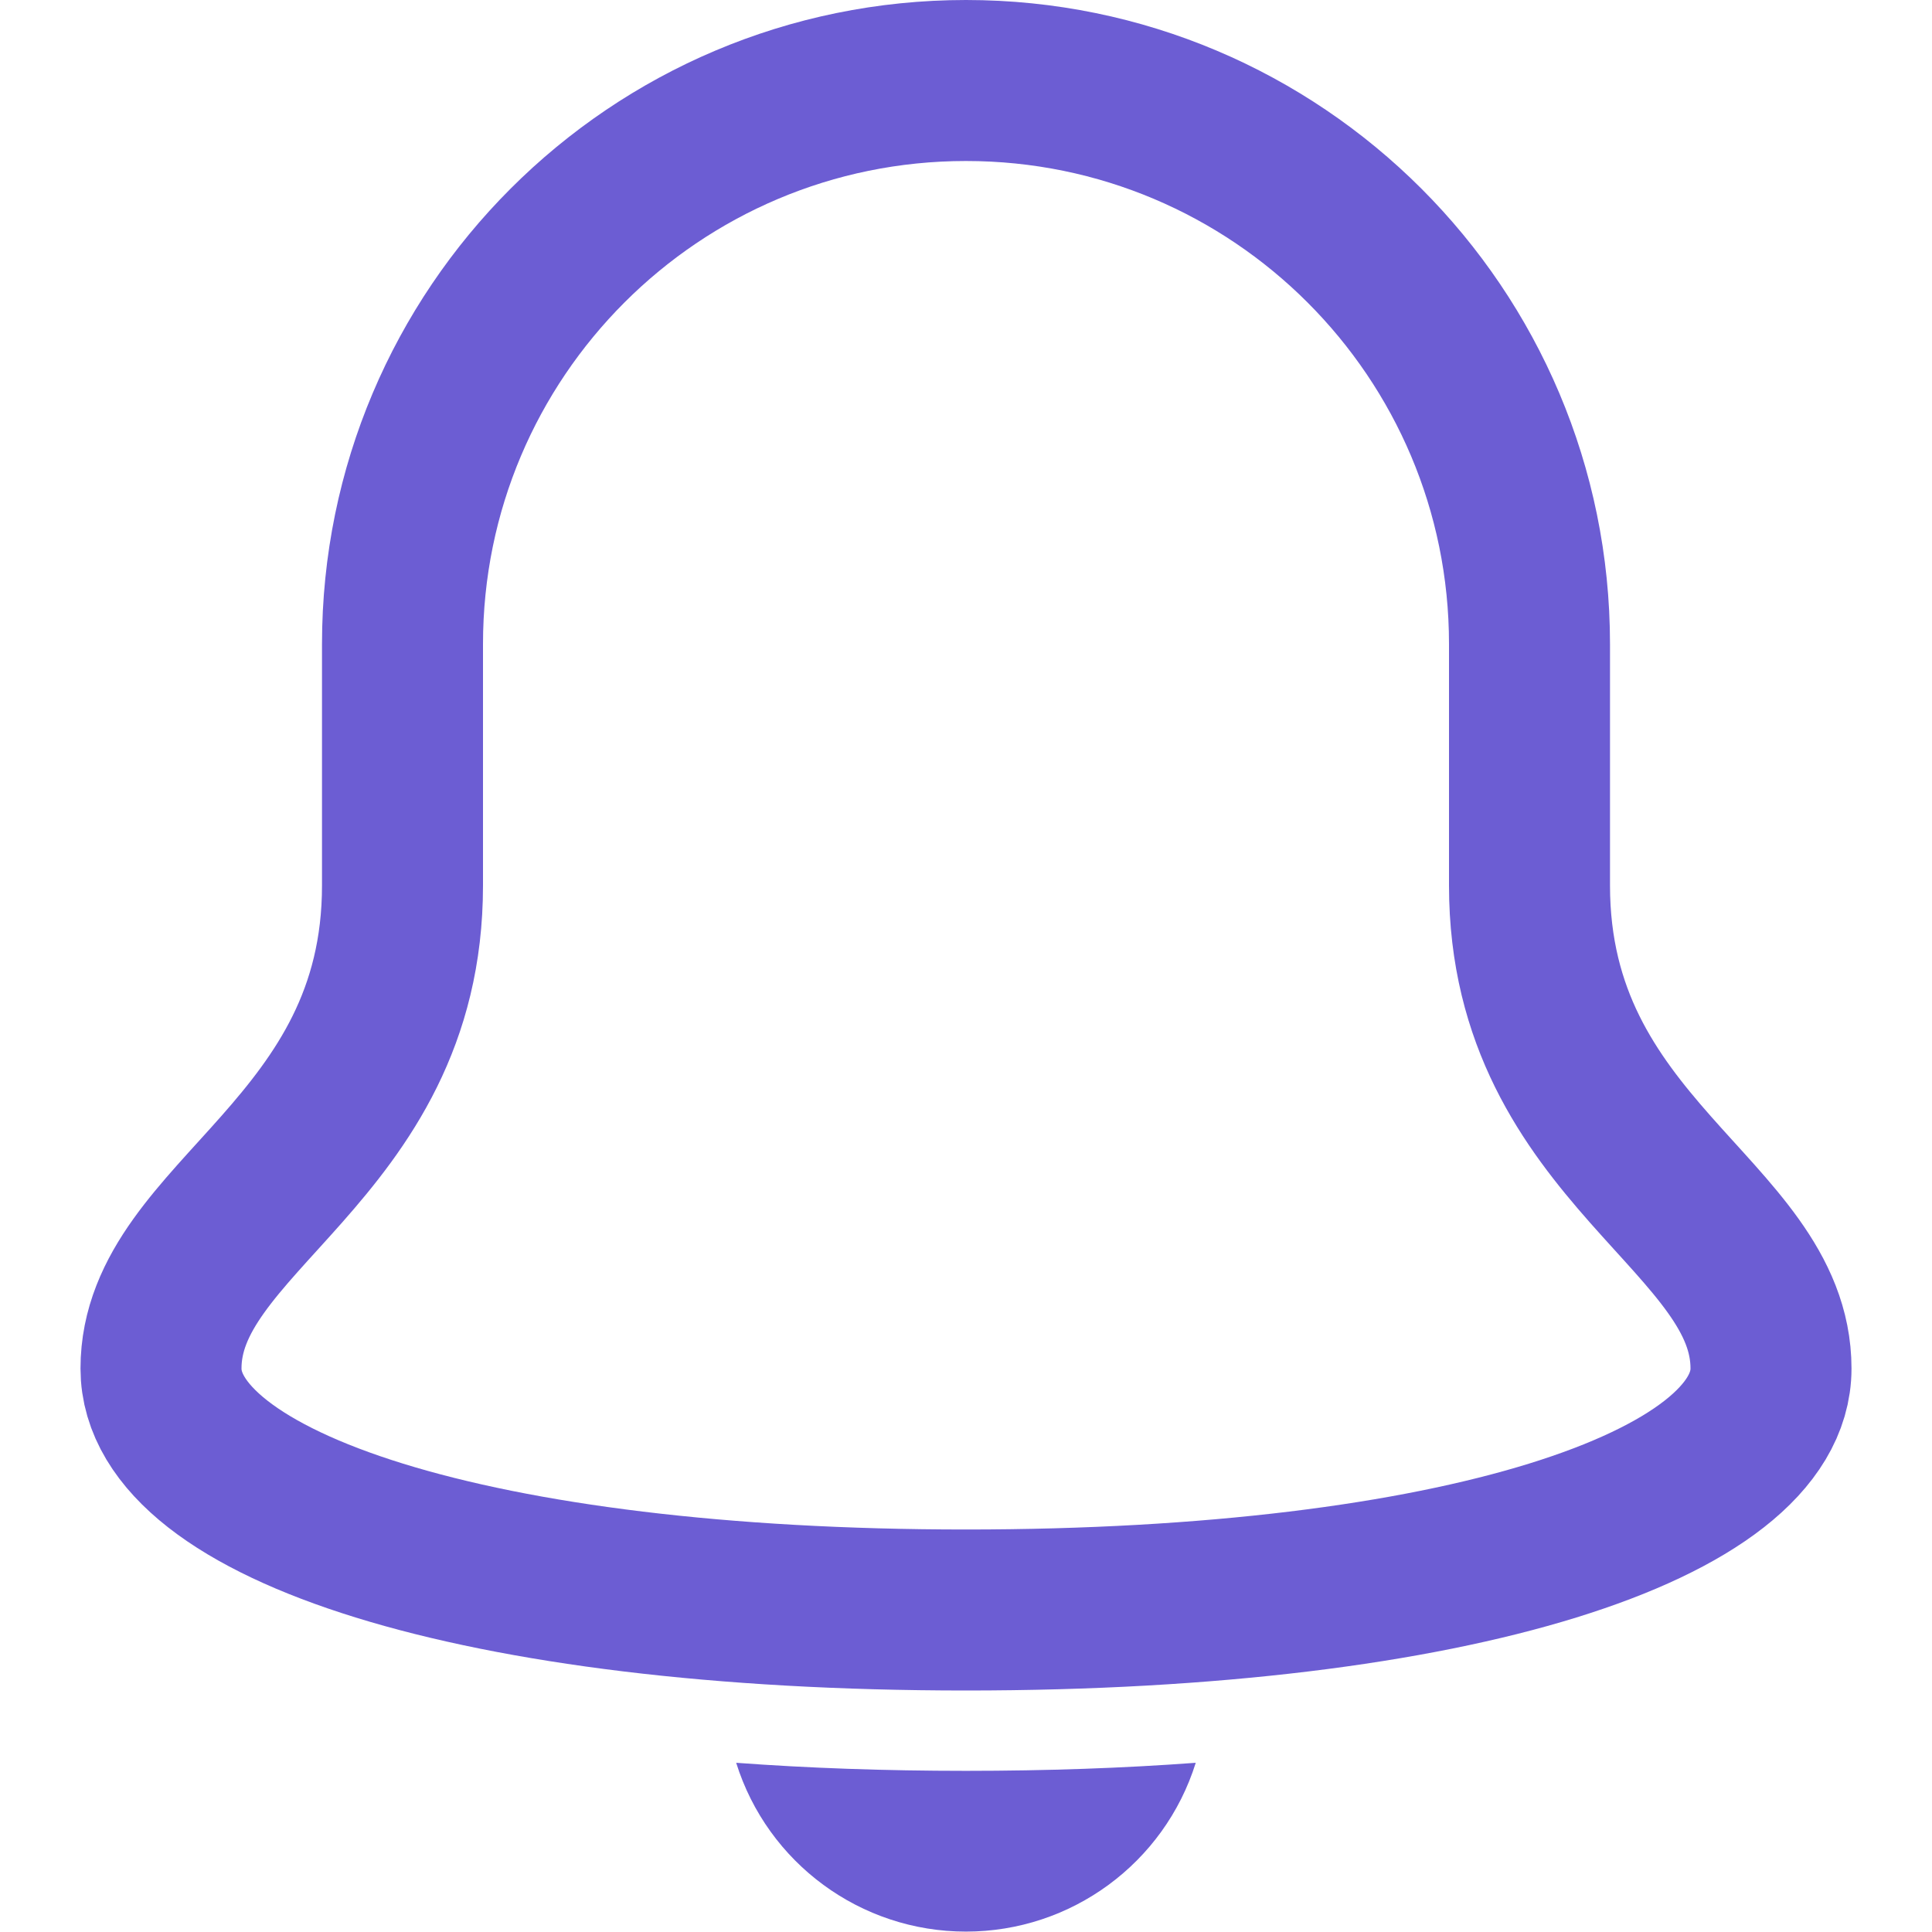
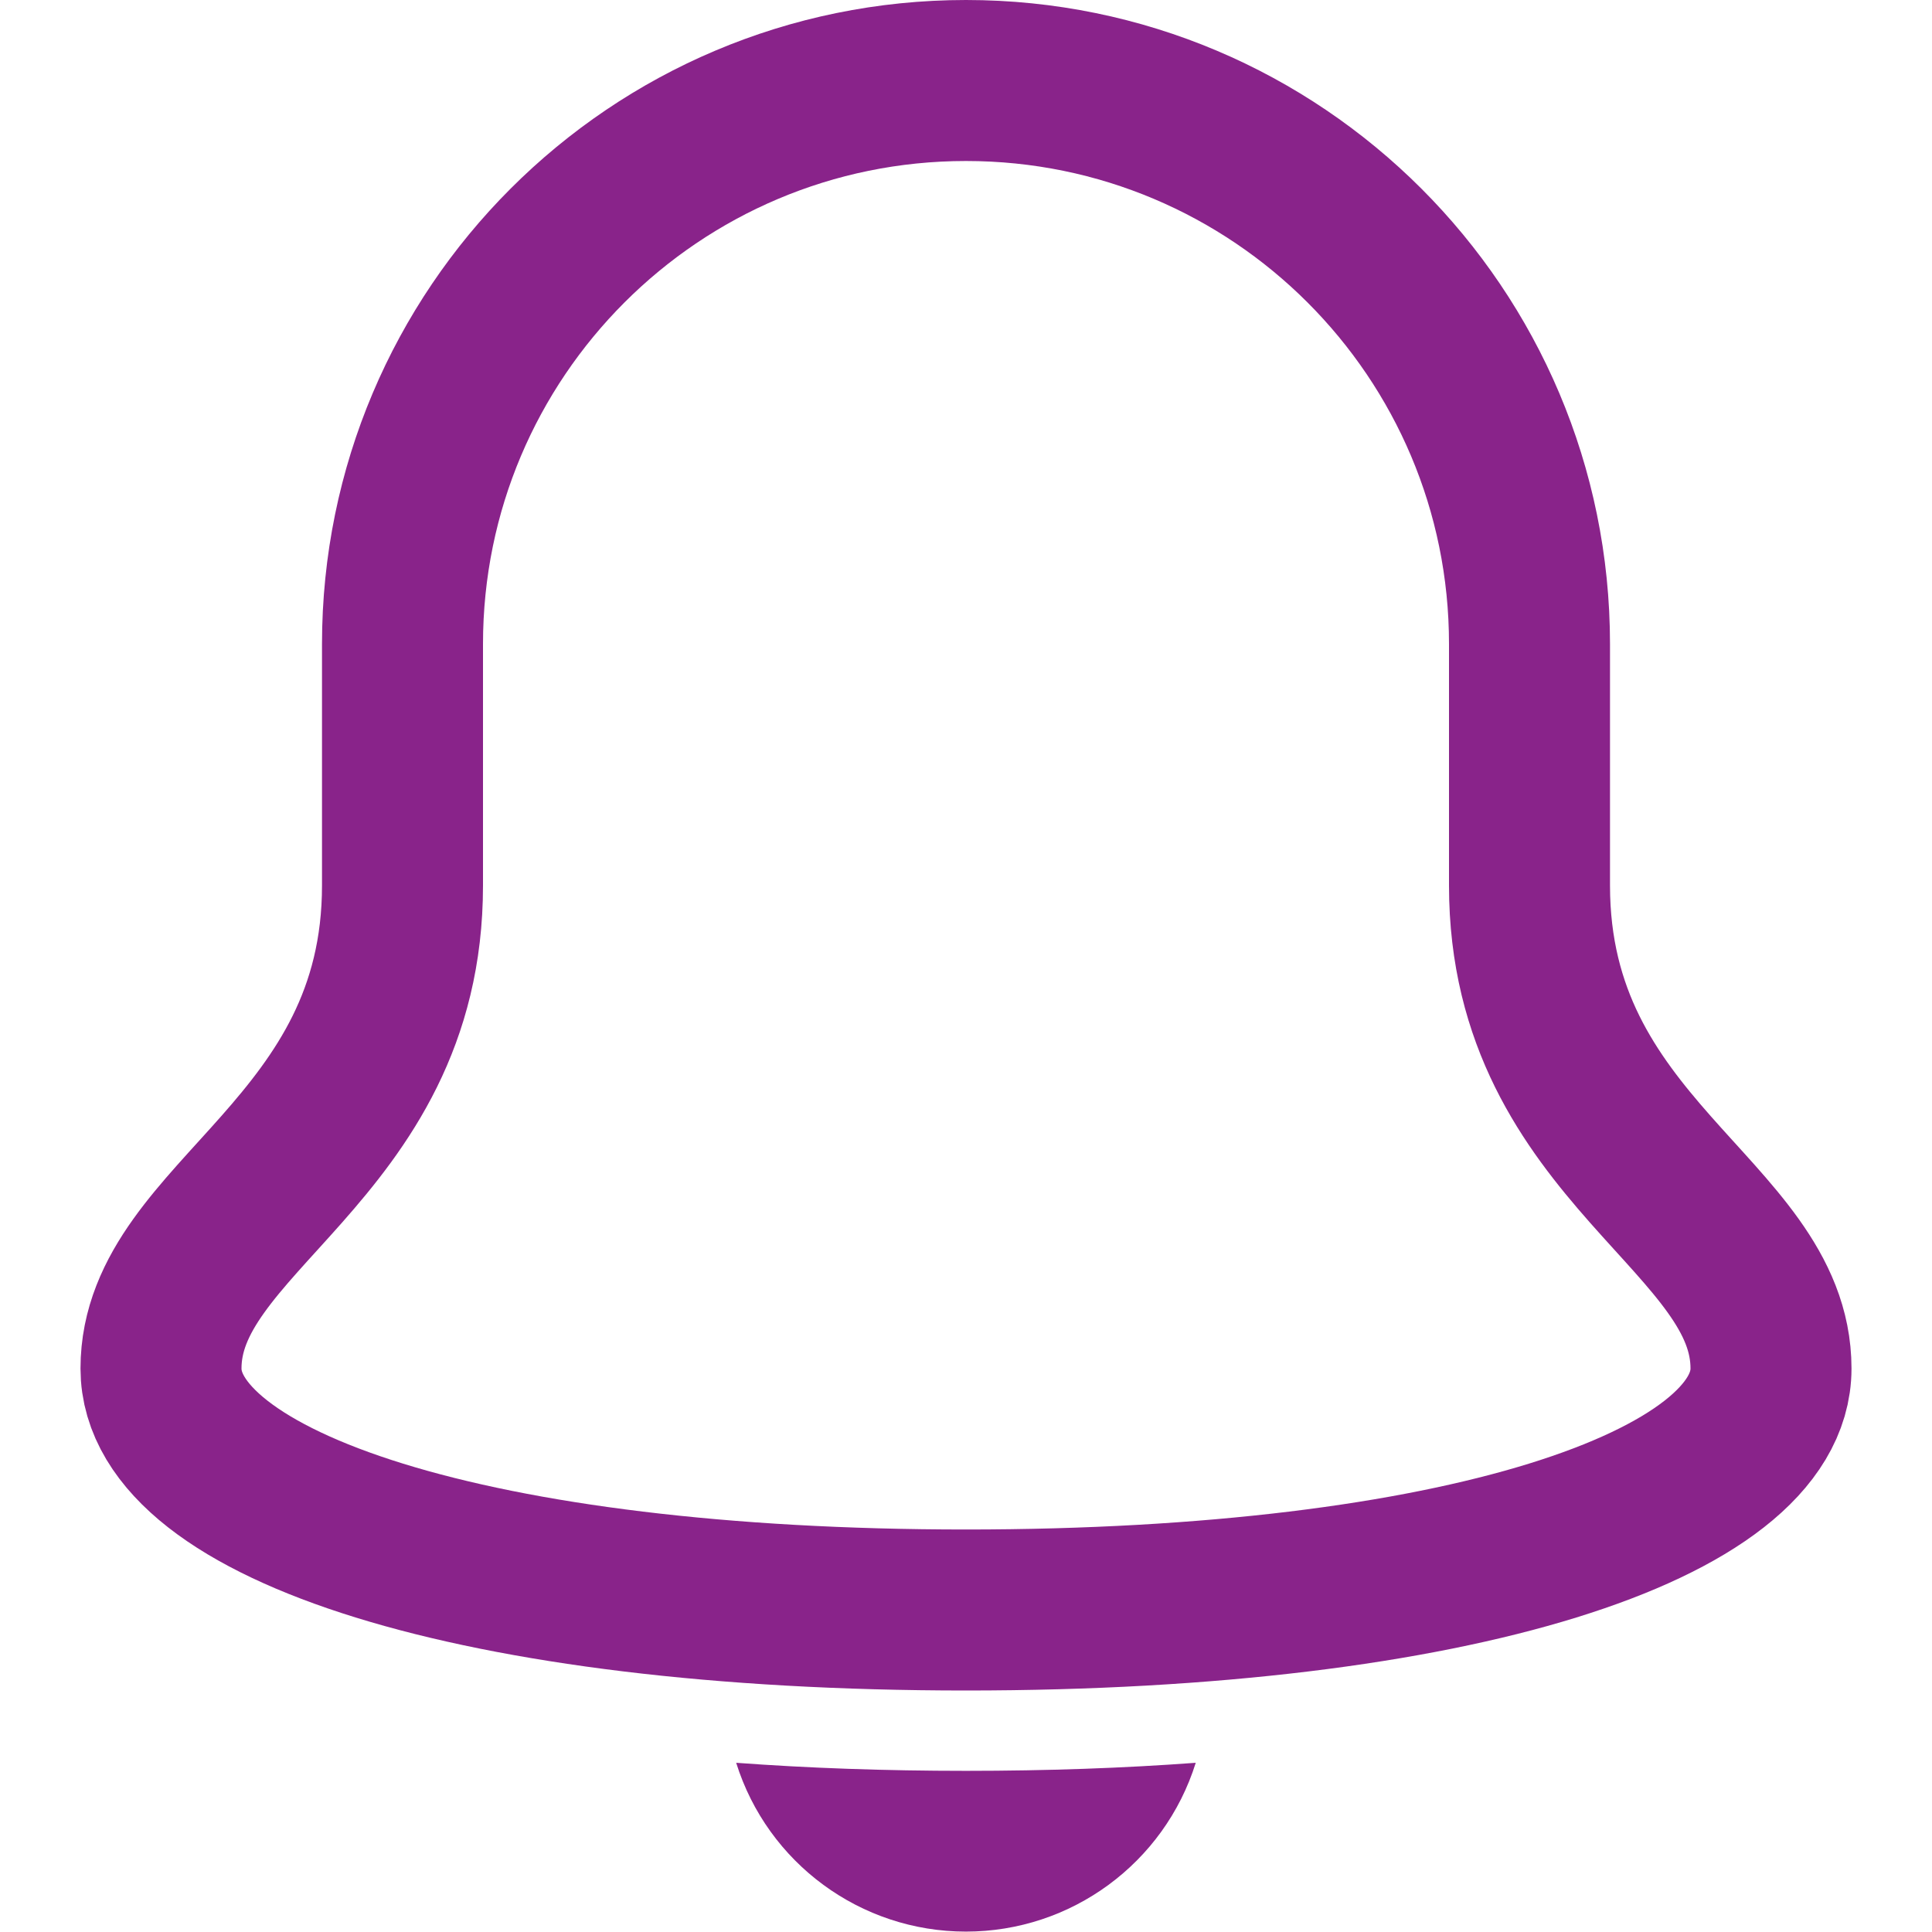
<svg xmlns="http://www.w3.org/2000/svg" width="24" height="24" viewBox="0 0 24 24" fill="none">
-   <path fill-rule="evenodd" clip-rule="evenodd" d="M19 11V8C19 4.134 15.866 1 12 1C8.134 1 5 4.134 5 8V11C5 14.3 2 15.1 2 17C2 18.7 5.9 20 12 20C18.1 20 22 18.7 22 17C22 15.1 19 14.3 19 11Z" stroke="#6C5DD3" stroke-width="2" stroke-linecap="round" stroke-linejoin="round" />
-   <path d="M11.999 21.998C10.989 21.998 10.039 21.964 9.145 21.898C9.536 23.146 10.692 23.995 11.999 23.995C13.307 23.995 14.463 23.146 14.854 21.898C13.96 21.964 13.011 21.998 11.999 21.998Z" fill="#6C5DD3" />
+   <path fill-rule="evenodd" clip-rule="evenodd" d="M19 11V8C19 4.134 15.866 1 12 1C8.134 1 5 4.134 5 8V11C5 14.3 2 15.1 2 17C2 18.7 5.9 20 12 20C18.1 20 22 18.7 22 17C22 15.1 19 14.3 19 11Z" stroke="#89238A" stroke-width="2" stroke-linecap="round" stroke-linejoin="round" />
+   <path d="M11.999 21.998C10.989 21.998 10.039 21.964 9.145 21.898C9.536 23.146 10.692 23.995 11.999 23.995C13.307 23.995 14.463 23.146 14.854 21.898C13.96 21.964 13.011 21.998 11.999 21.998Z" fill="#89238A" />
</svg>
